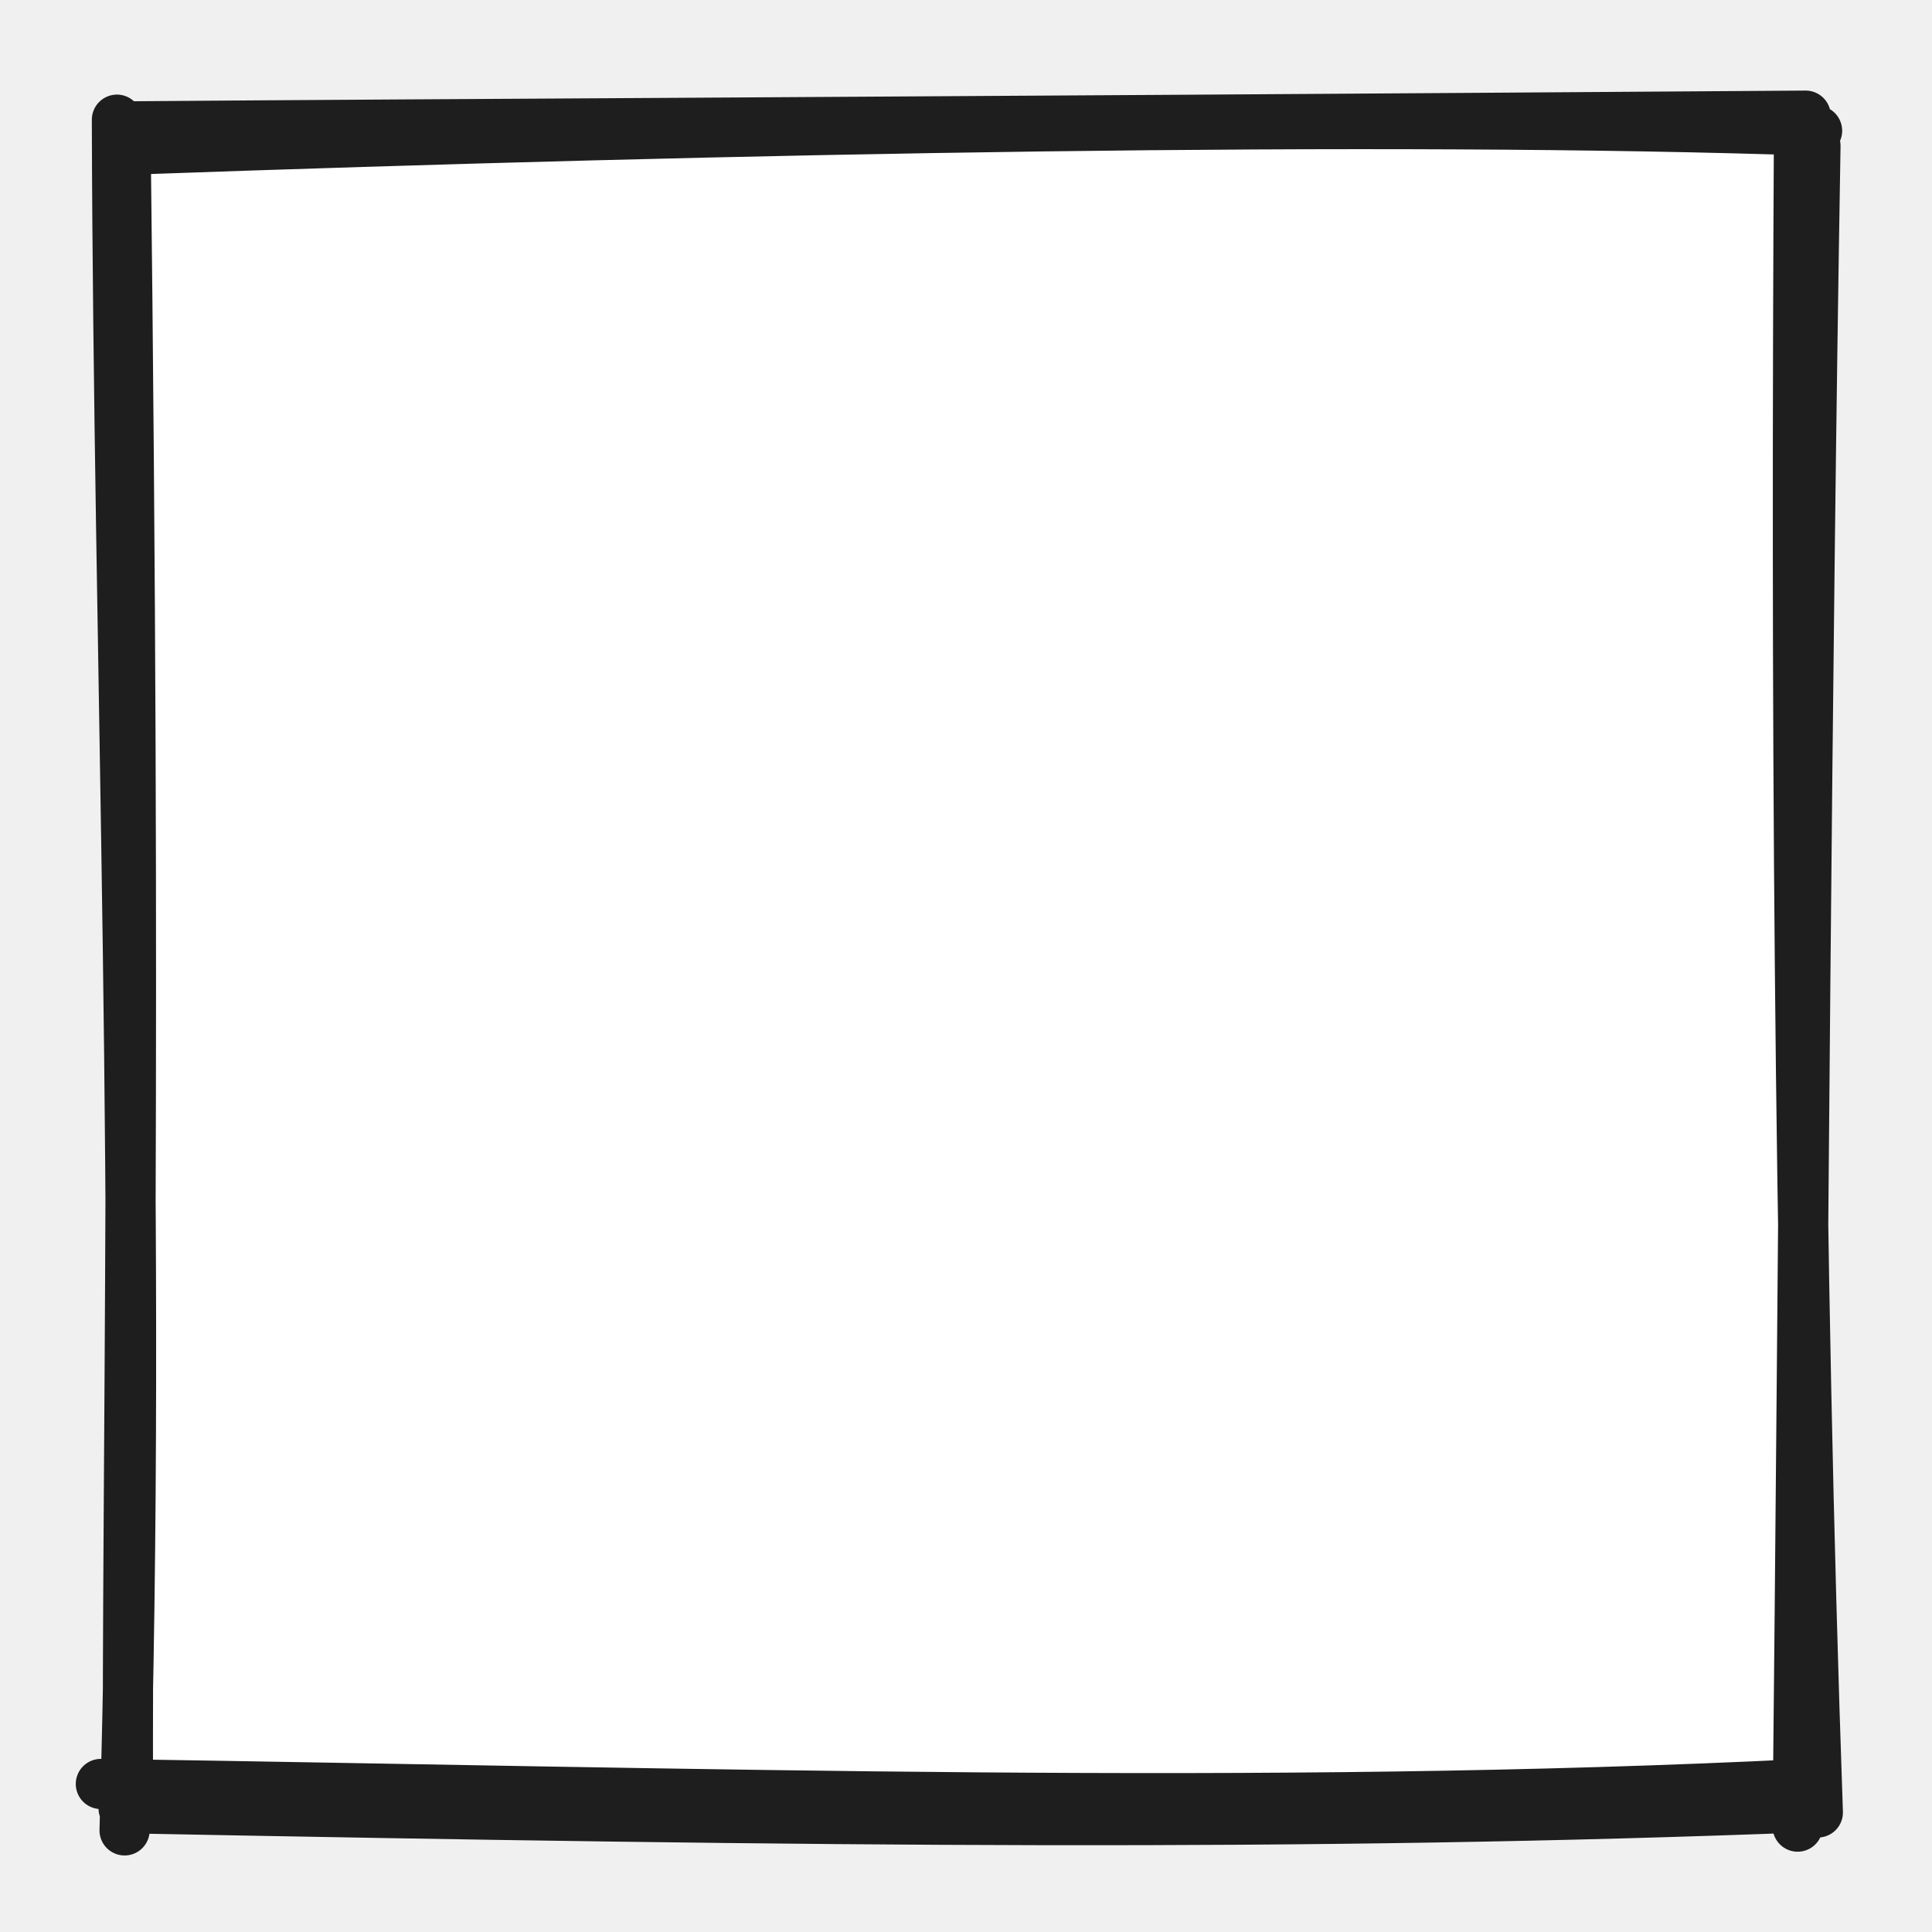
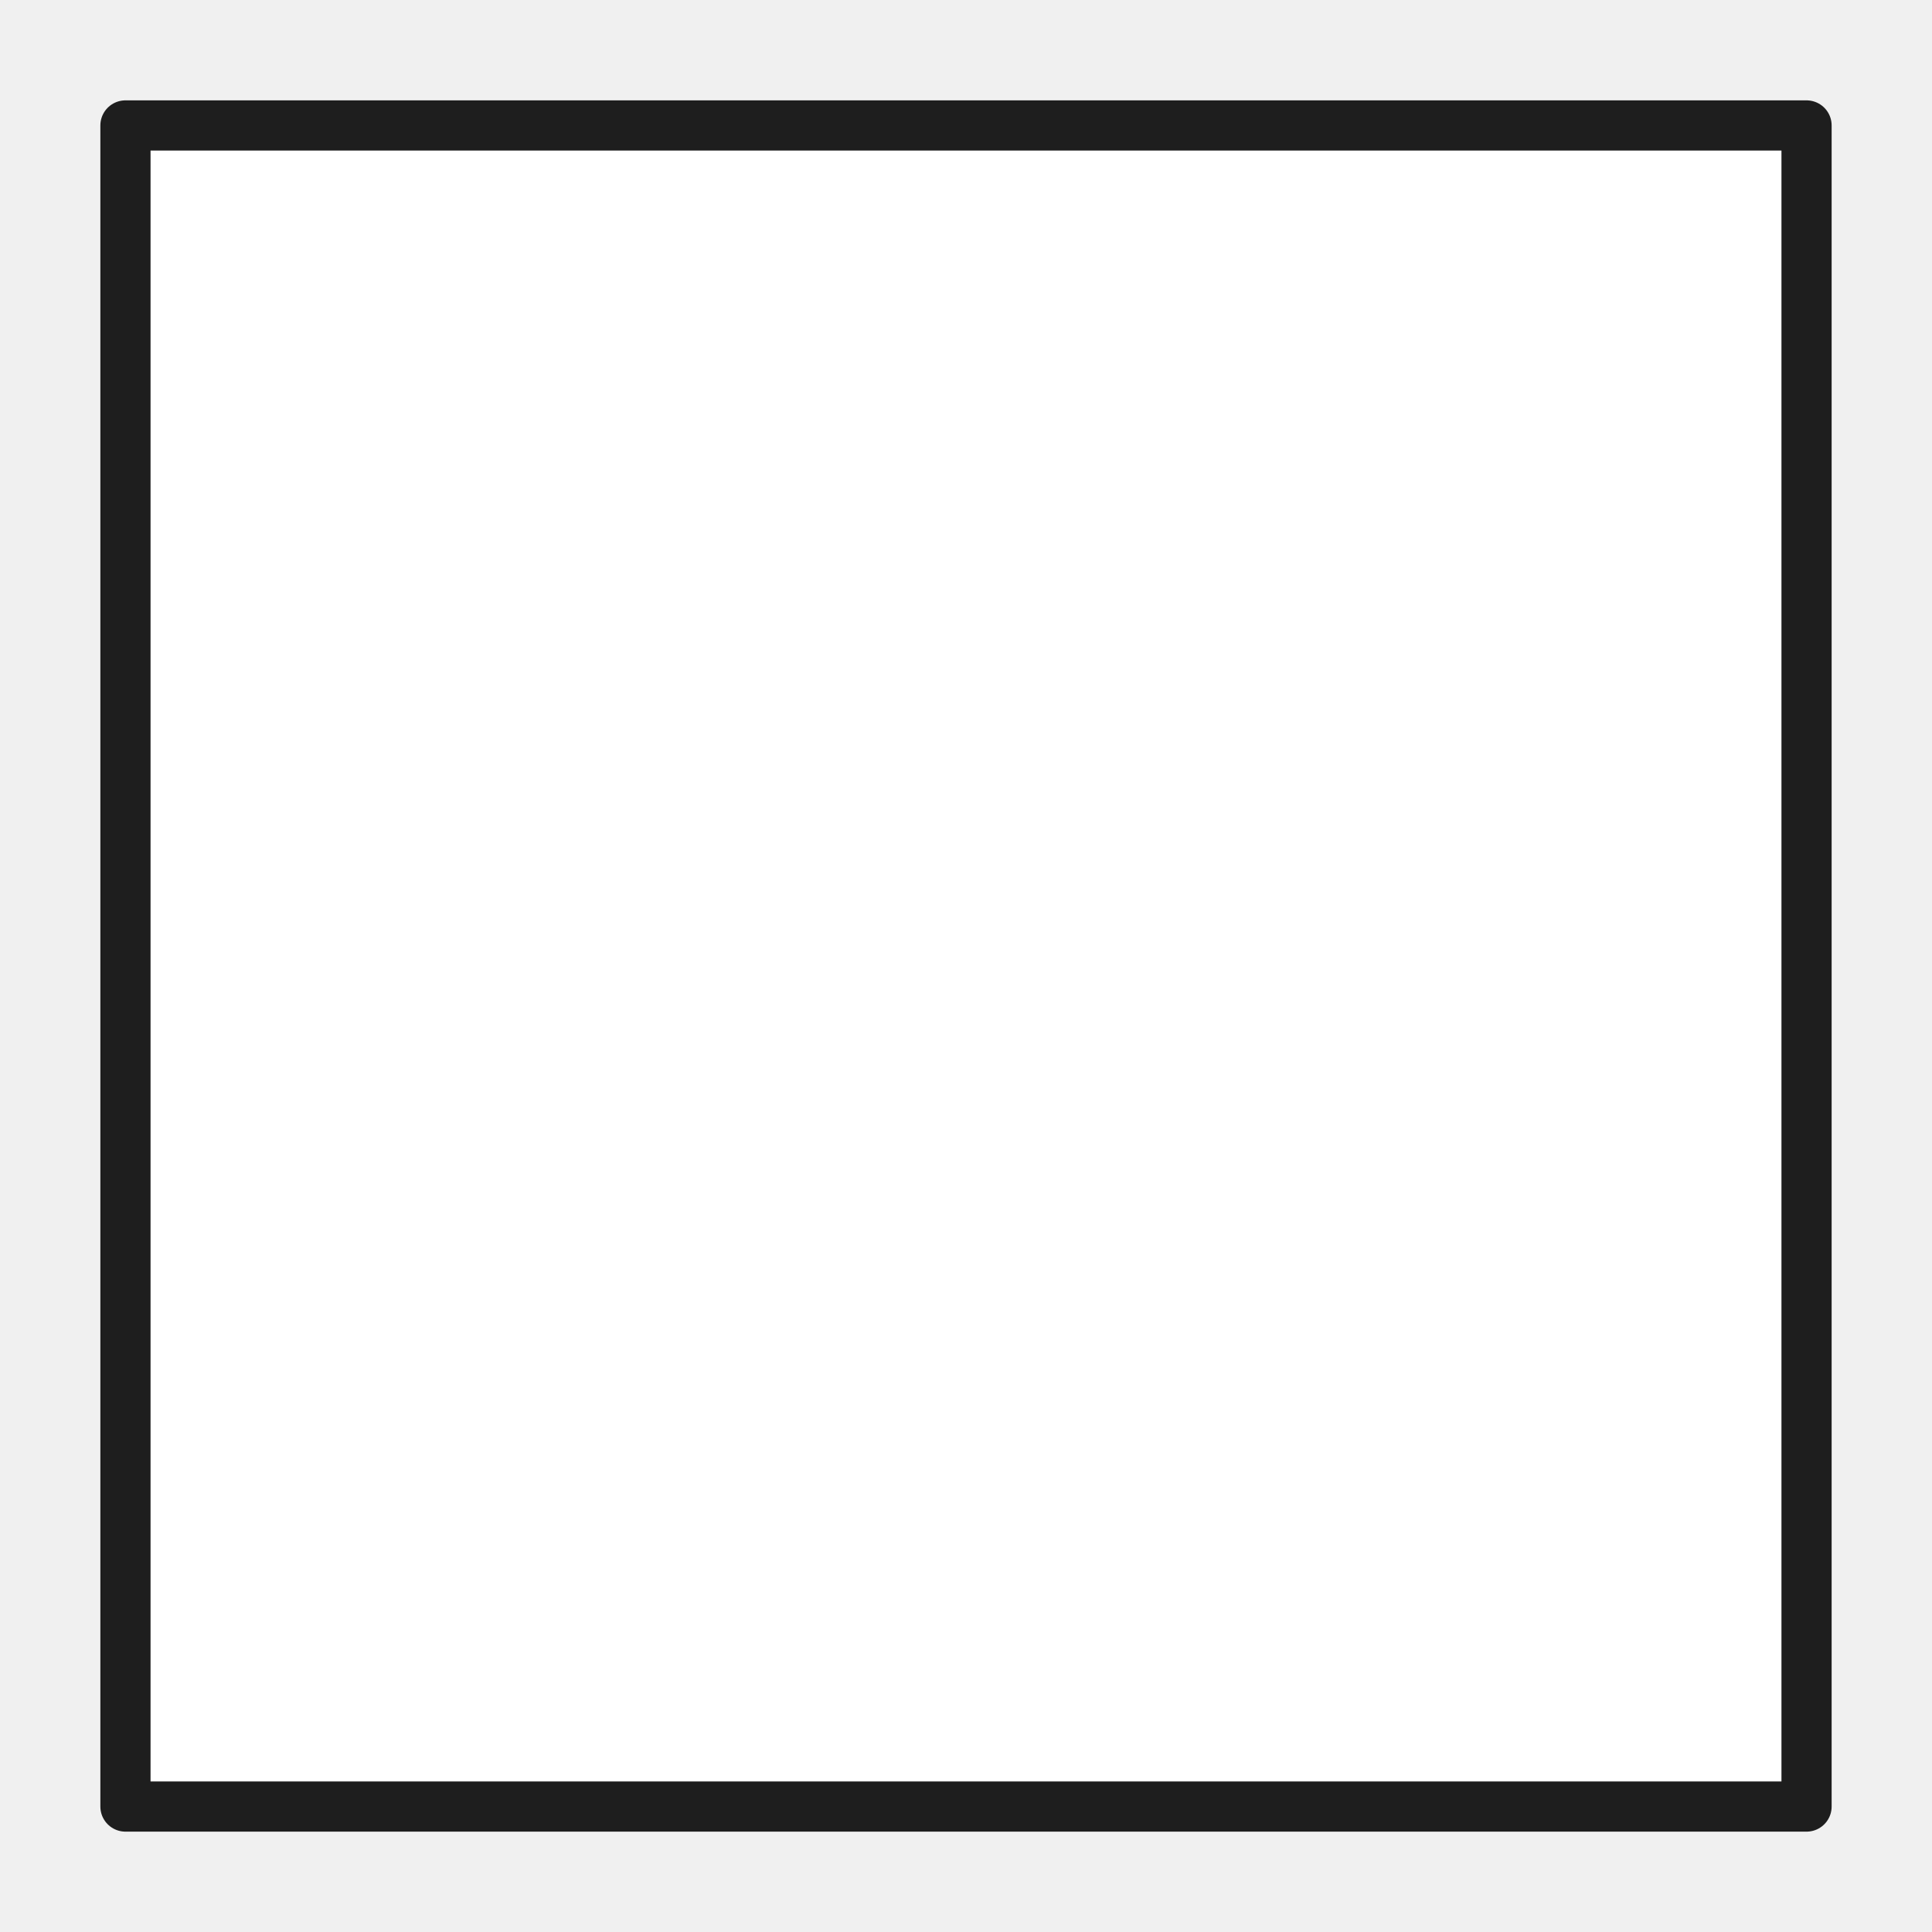
<svg xmlns="http://www.w3.org/2000/svg" version="1.1" viewBox="0 0 154 154" width="154" height="154">
  <defs>
    <style class="style-fonts">
      @font-face {
        font-family: "Virgil";
        src: url("https://excalidraw.com/Virgil.woff2");
      }
      @font-face {
        font-family: "Cascadia";
        src: url("https://excalidraw.com/Cascadia.woff2");
      }
    </style>
  </defs>
  <g stroke-linecap="round" transform="translate(10 10) rotate(0 67 67)">
-     <path d="M-0.89 -0.46 L135.49 0.78 L133.73 133.95 L-0.2 133.96" stroke="none" stroke-width="0" fill="#ffffff" />
-     <path d="M0.53 1.92 C49.22 0.18, 100.3 -0.77, 134.84 0.42 M0.78 0.07 C28.01 -0.14, 57.17 -0.24, 133.93 -0.78 M134.71 1.63 C133.97 45.2, 133.77 90.32, 133.29 135.6 M133.4 0.3 C133.16 43.94, 133.33 89.7, 134.9 134.47 M133.5 132.22 C90.83 134.32, 46.56 132.94, -1.96 132.2 M134.14 134.05 C94.05 135.6, 56.18 135.22, -0.15 134.13 M-0.07 135.9 C1.34 87.5, -0.57 42.51, -0.68 -0.46 M0.2 134.28 C0.11 105.22, 0.91 77.2, 0 0.22" stroke="#1e1e1e" stroke-width="4" fill="none" />
+     <path d="M0 0 L134 0 L134 134 L0 134" stroke="none" stroke-width="0" fill="#ffffff" />
+     <path d="M0 0 C44.35 0, 88.7 0, 134 0 M0 0 C29.04 0, 58.09 0, 134 0 M134 0 C134 38.49, 134 76.99, 134 134 M134 0 C134 46.71, 134 93.43, 134 134 M134 134 C98.56 134, 63.13 134, 0 134 M134 134 C94.85 134, 55.7 134, 0 134 M0 134 C0 106.3, 0 78.6, 0 0 M0 134 C0 86.51, 0 39.01, 0 0" stroke="#1e1e1e" stroke-width="4" fill="none" />
  </g>
</svg>
